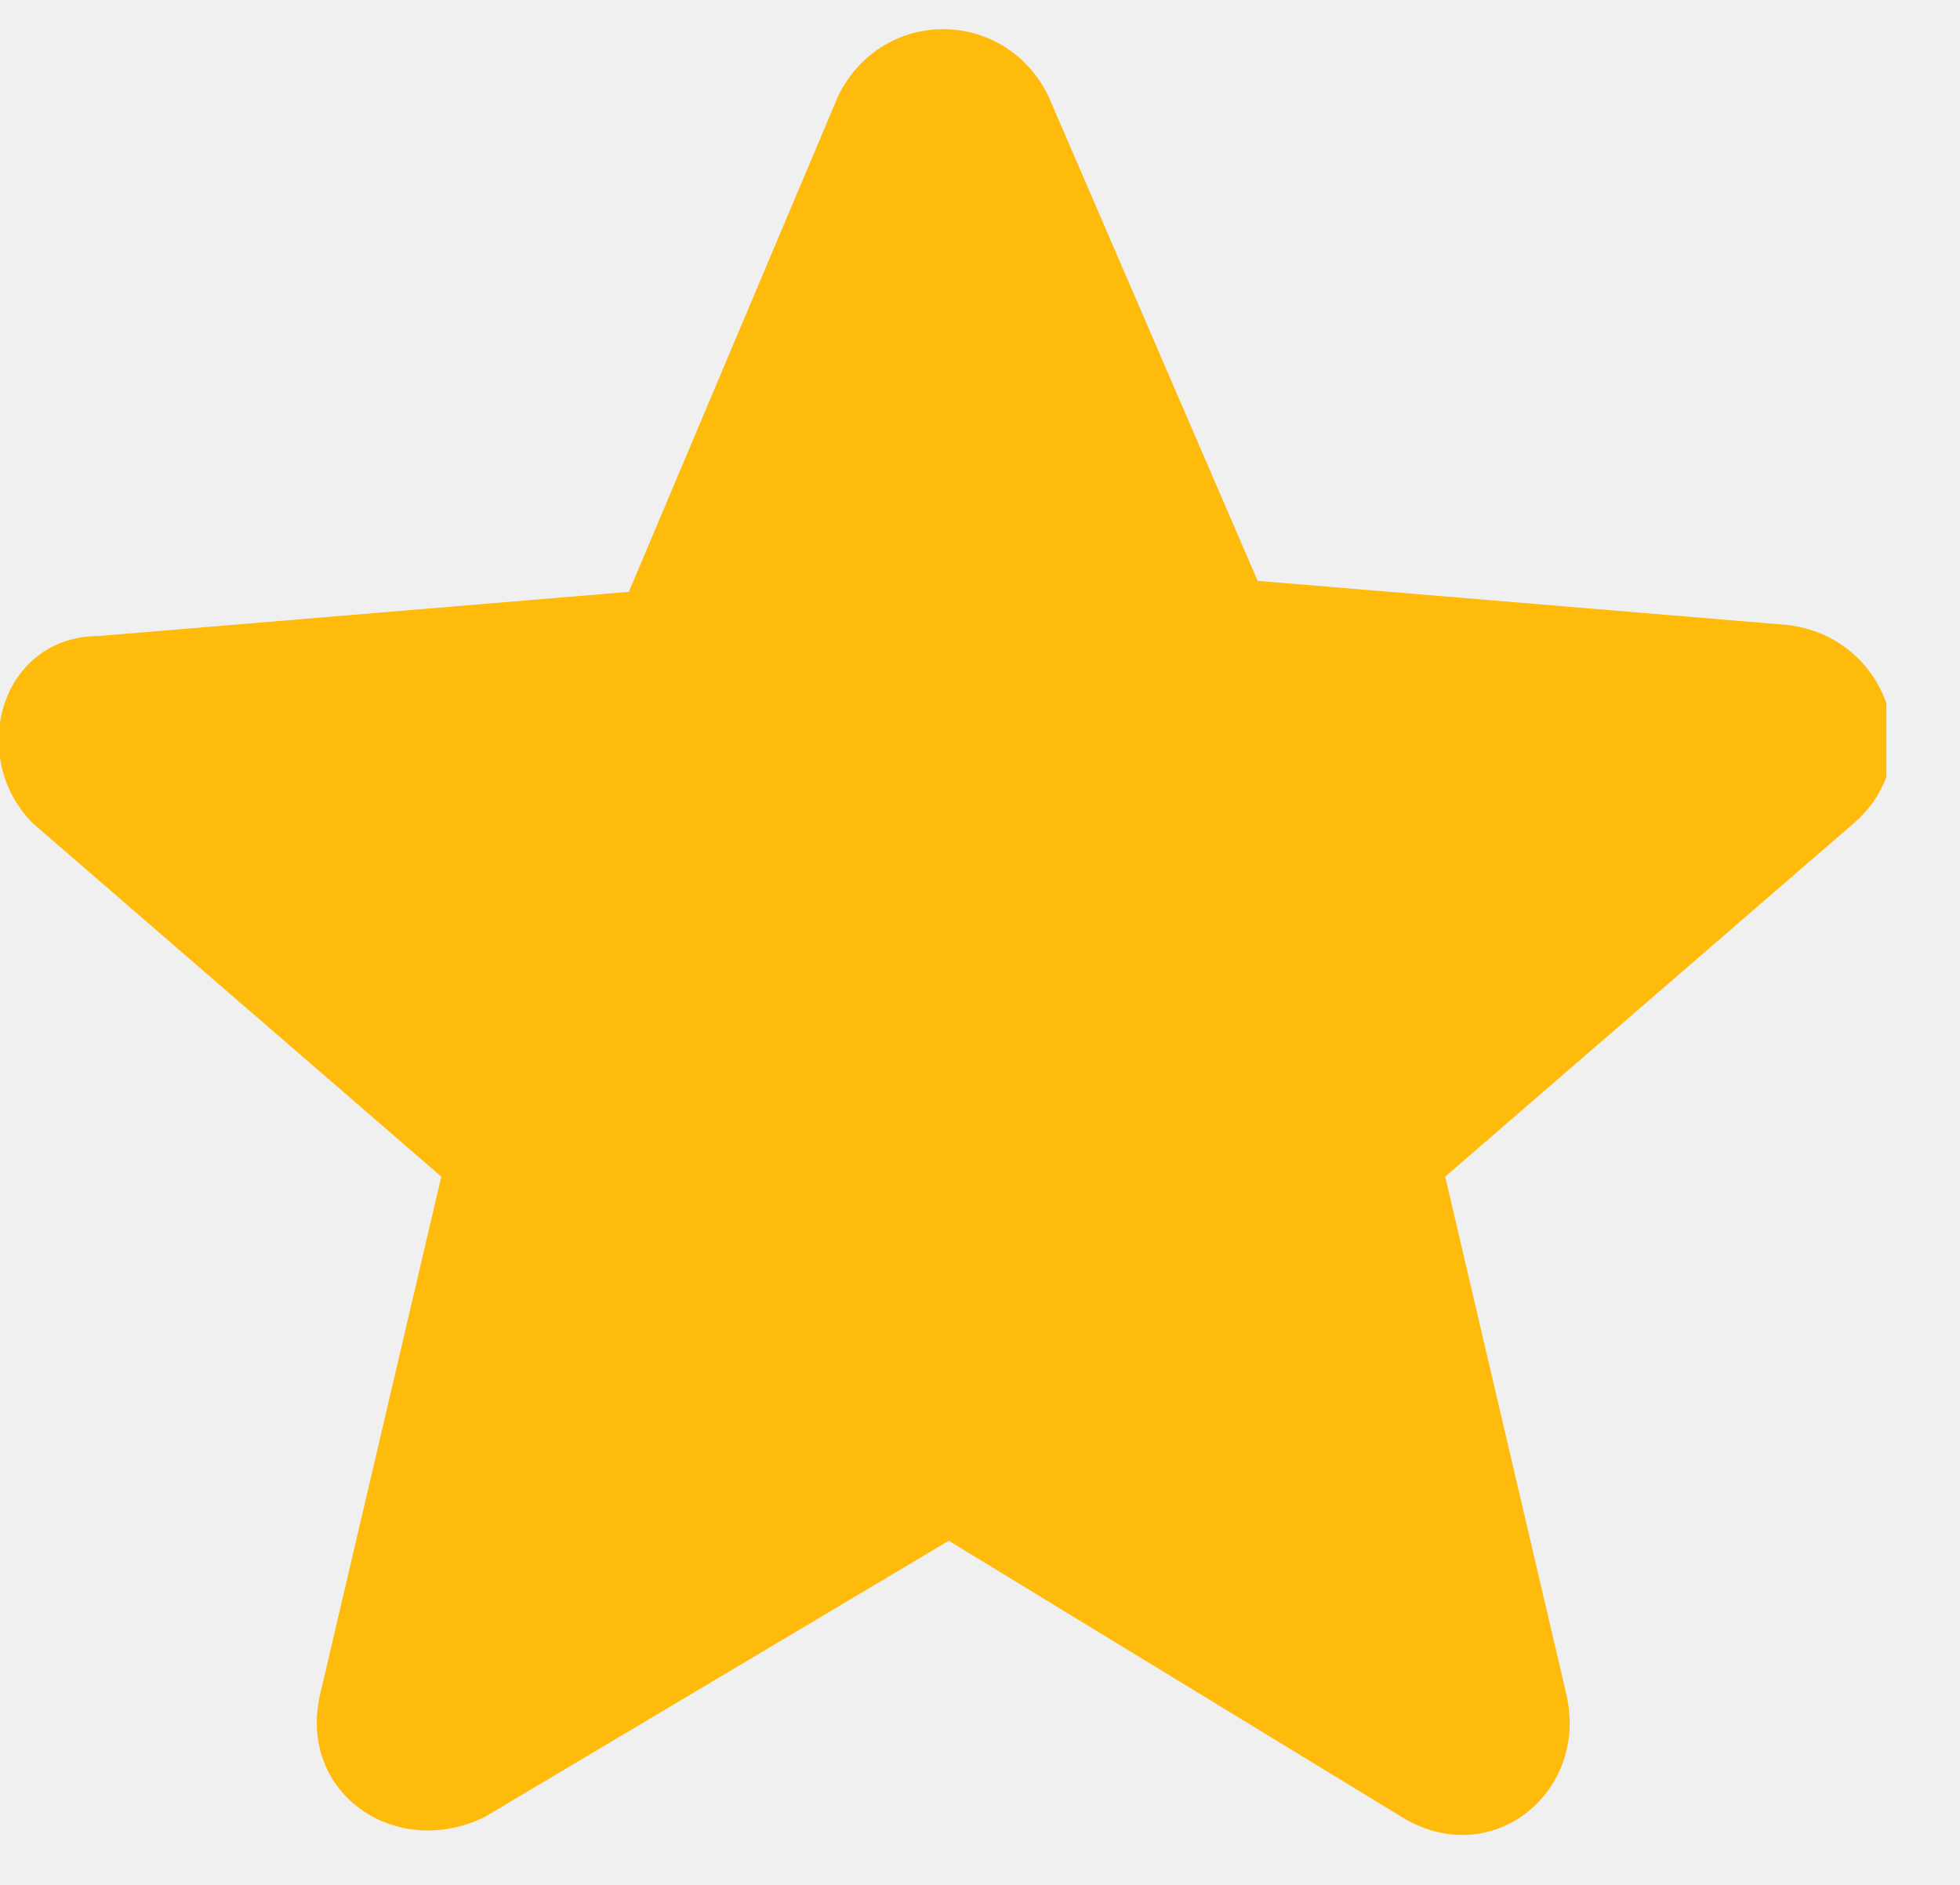
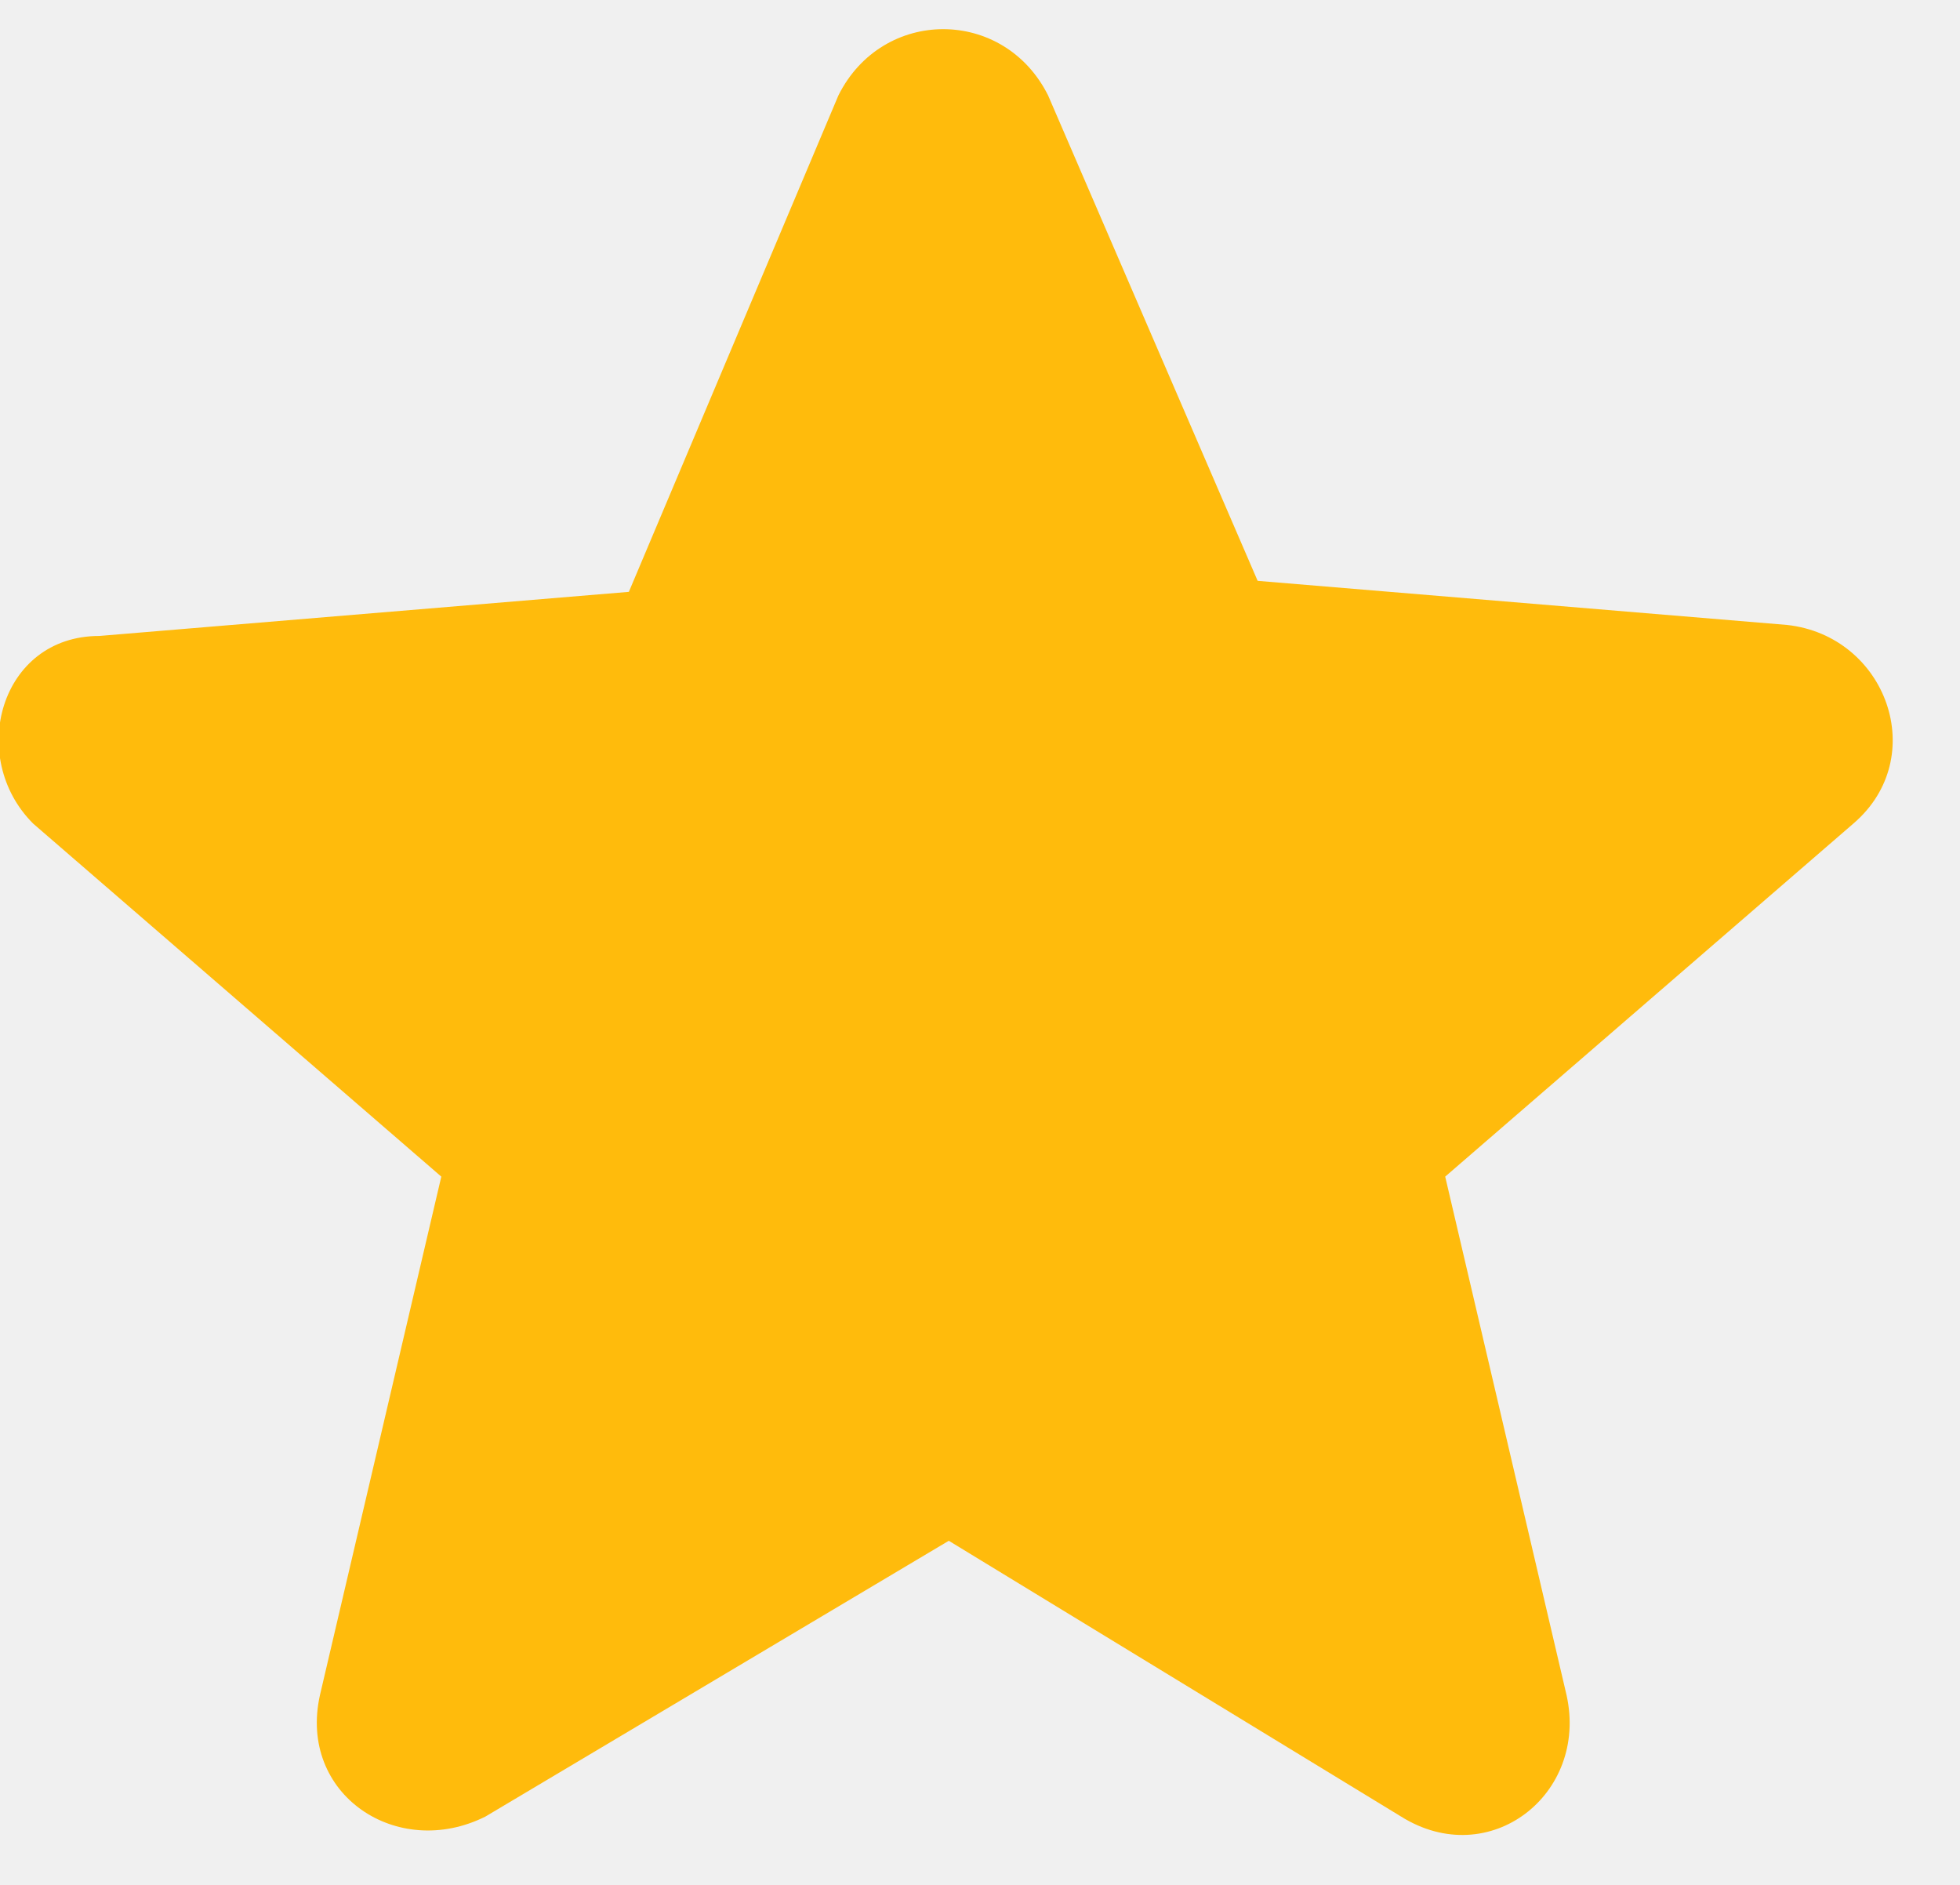
<svg xmlns="http://www.w3.org/2000/svg" width="26" height="25" viewBox="0 0 26 25" fill="none">
-   <g clip-path="url(#clip0)">
+   <g clipPath="url(#clip0)">
    <path d="M12.586 20.436L18.586 24.094C19.756 24.826 21.073 23.801 20.781 22.484L19.171 15.606L24.586 10.923C25.61 10.045 25.025 8.435 23.707 8.289L16.683 7.704L13.903 1.265C13.317 0.094 11.707 0.094 11.122 1.265L8.342 7.85L1.317 8.435C0 8.435 -0.439 10.045 0.439 10.923L5.854 15.606L4.244 22.484C3.951 23.801 5.269 24.679 6.439 24.094L12.586 20.436Z" fill="#FFBB0C" />
  </g>
  <defs>
    <clipPath id="clip0">
      <rect width="25.024" height="24" fill="white" transform="translate(0 0.386719)" />
    </clipPath>
  </defs>
</svg>
